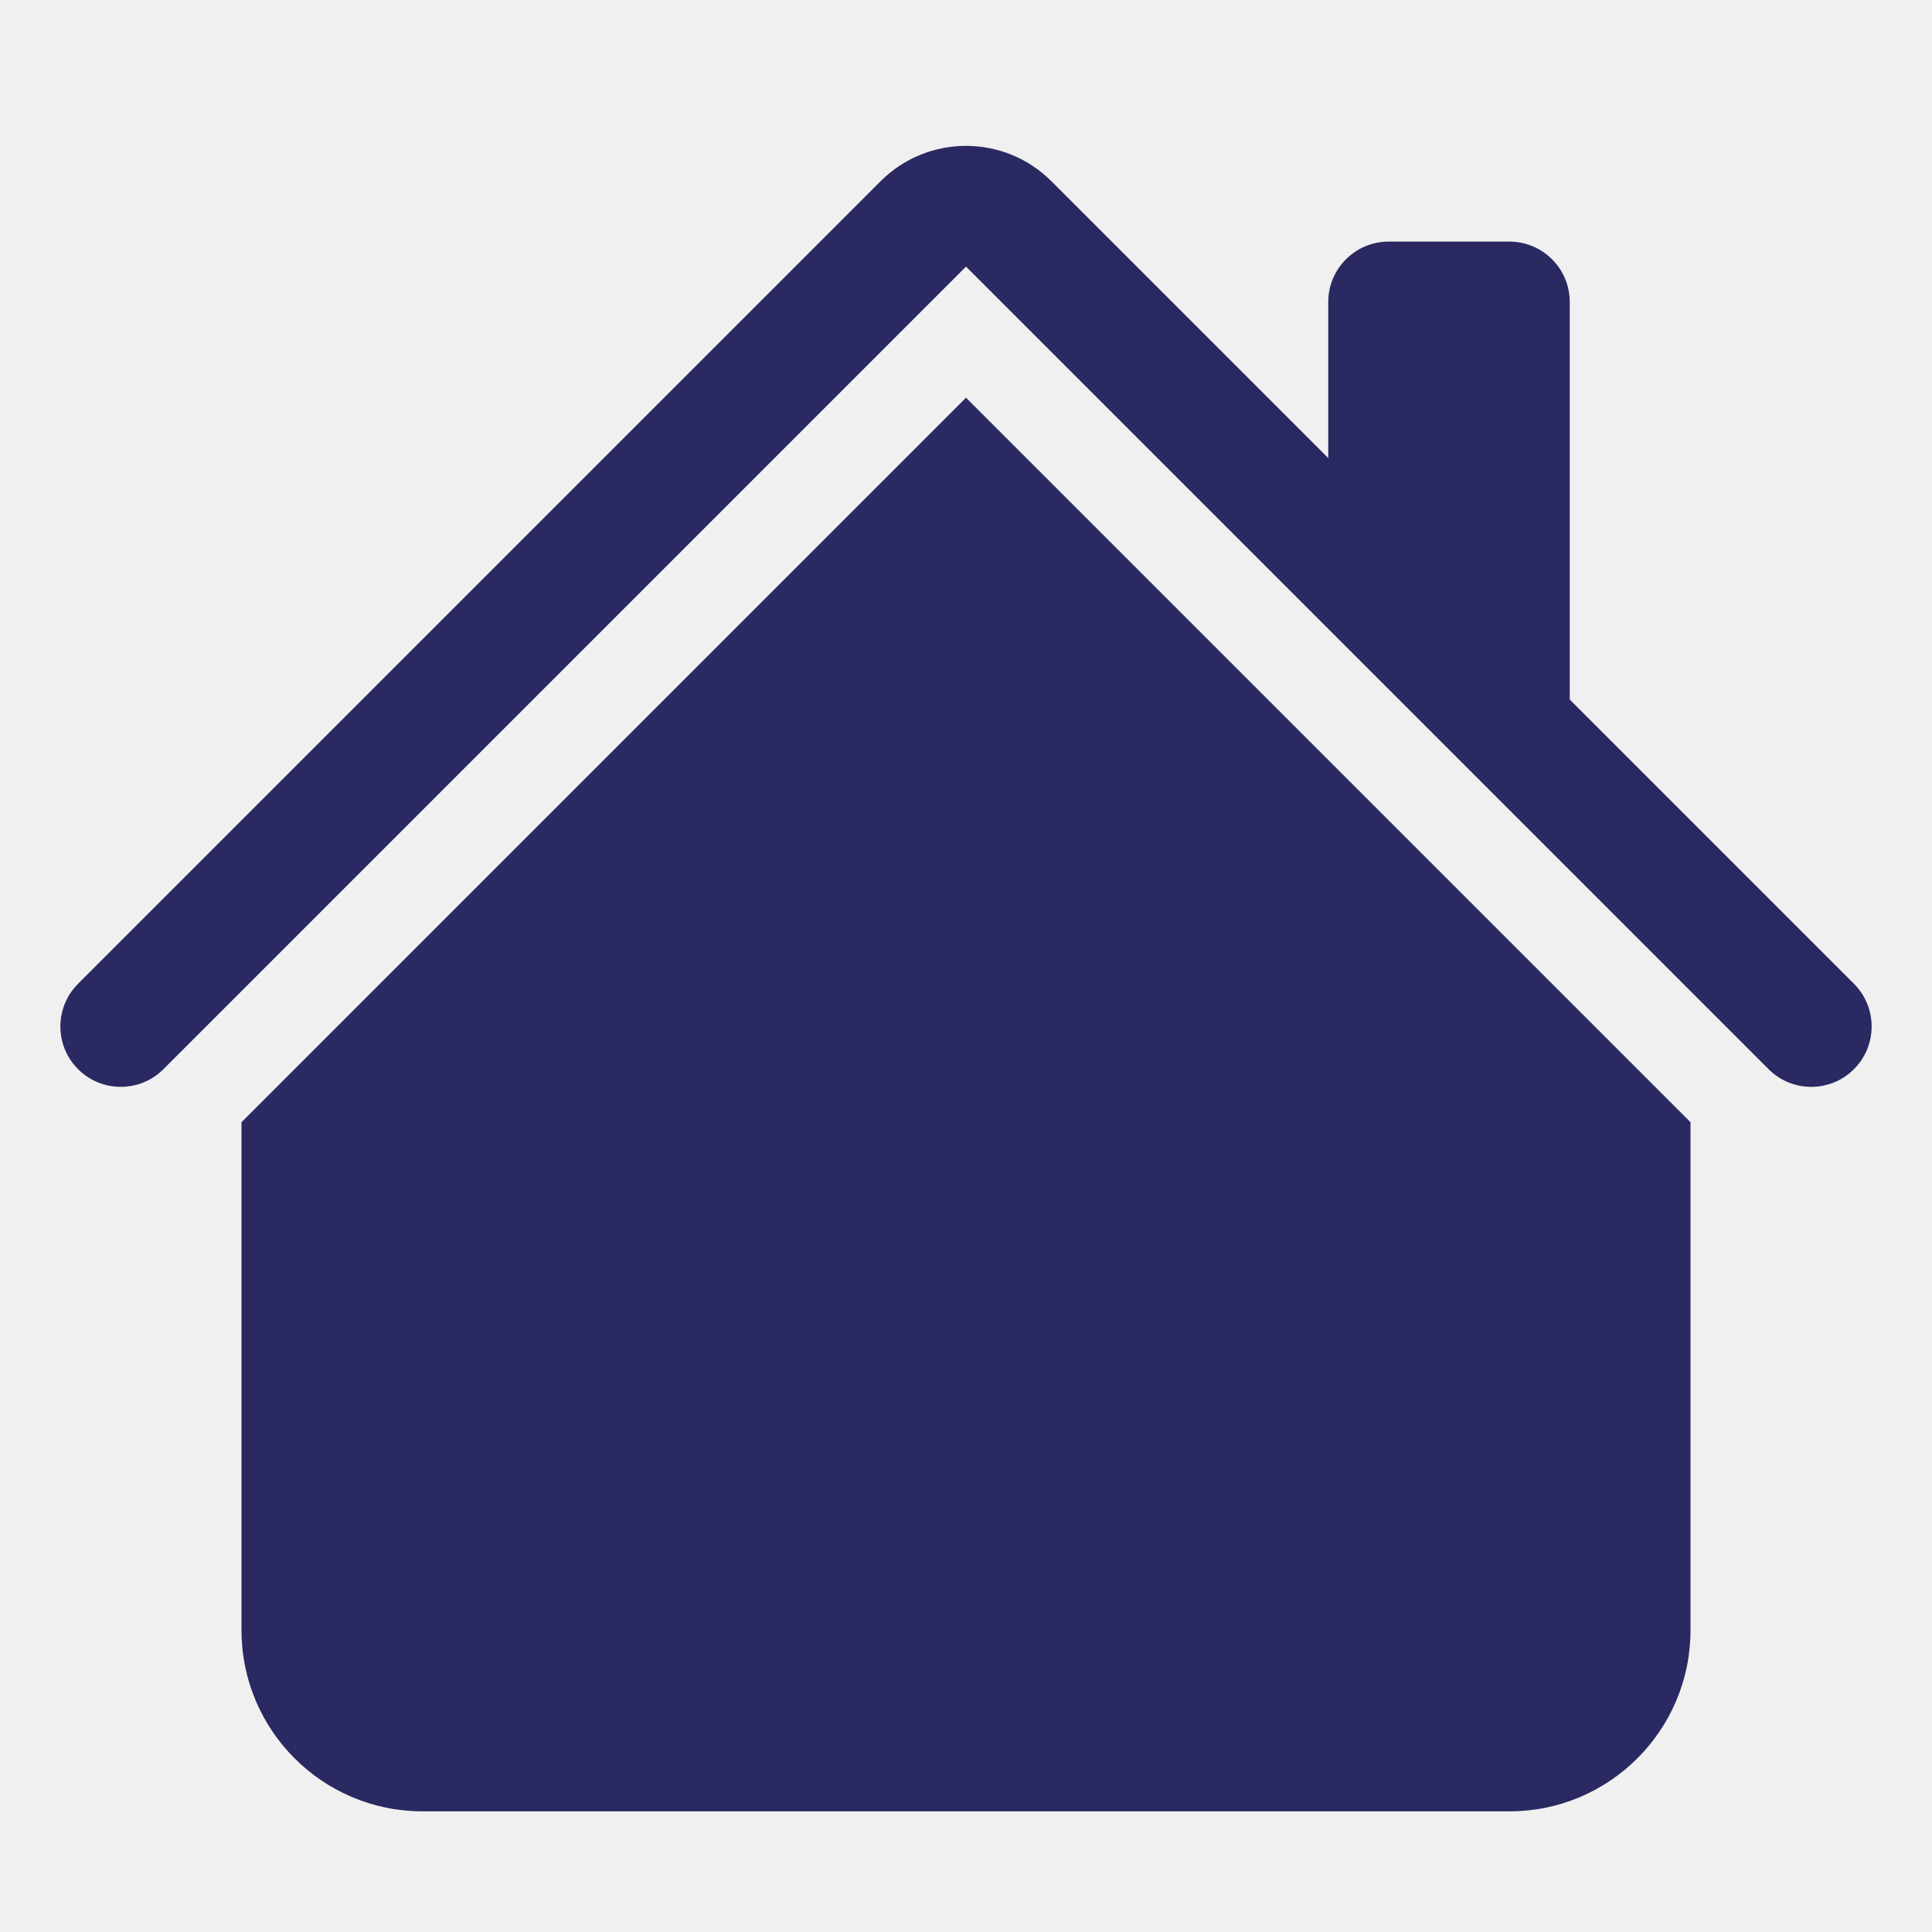
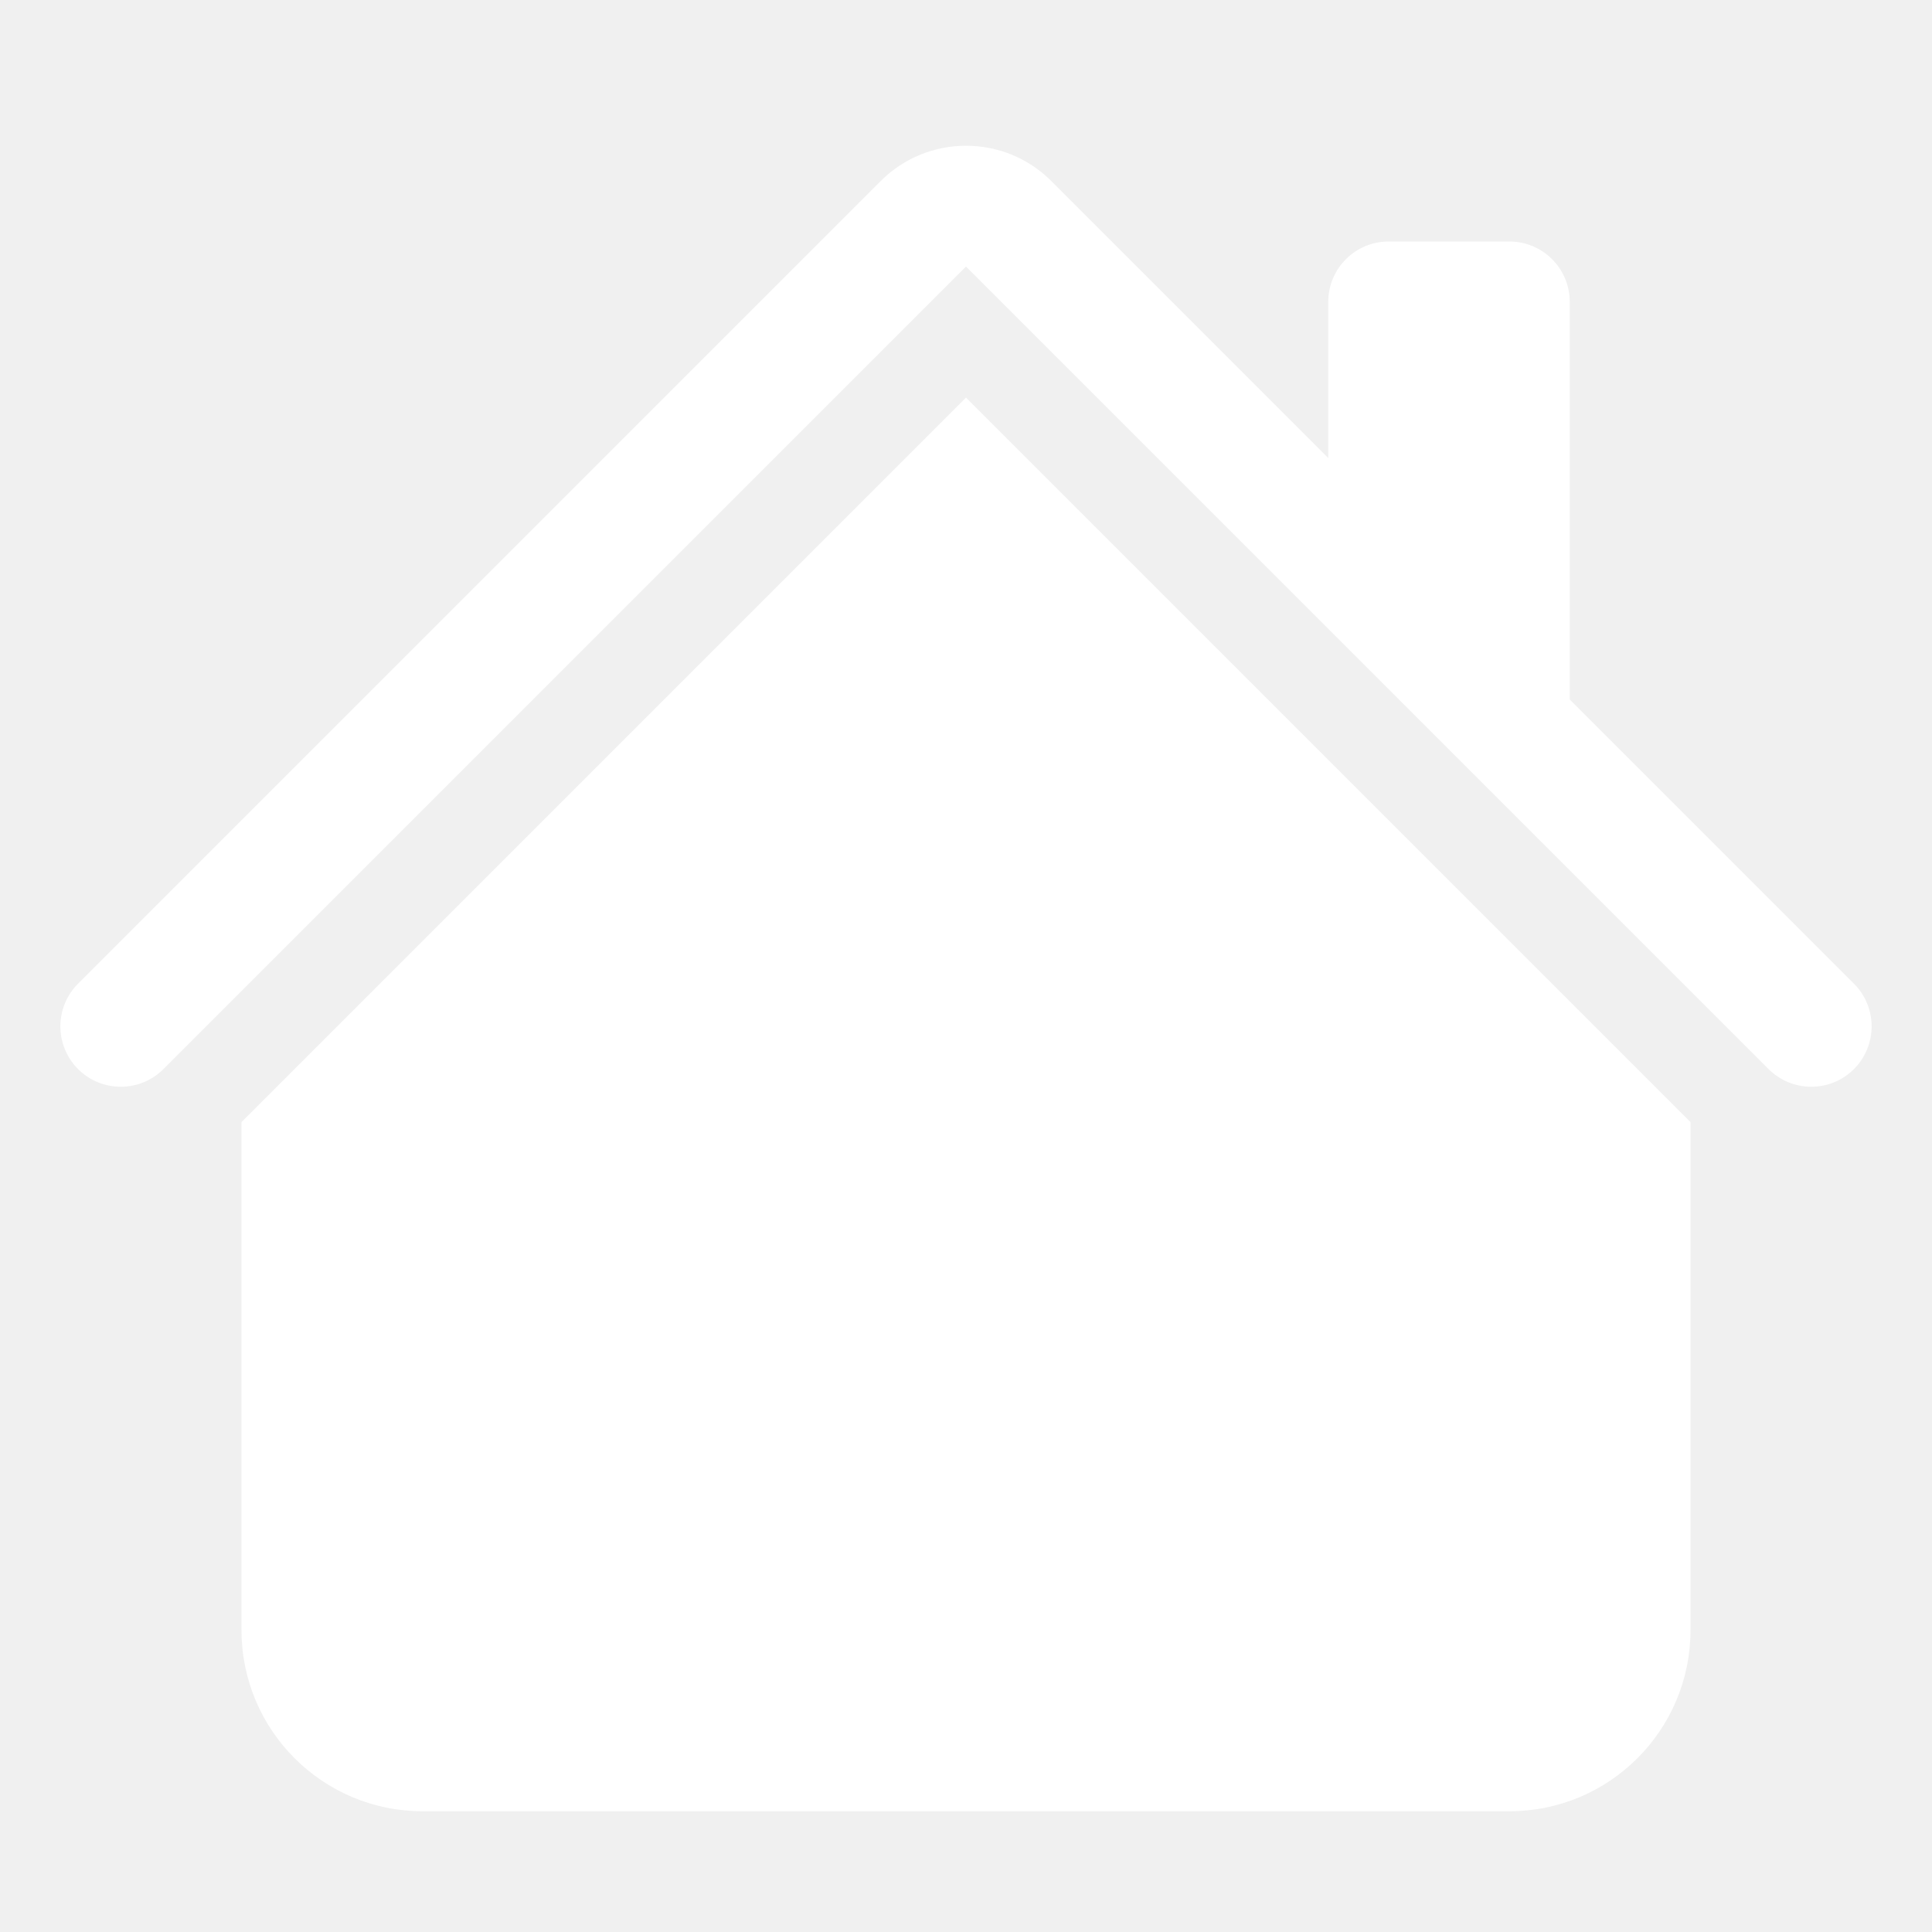
- <svg xmlns="http://www.w3.org/2000/svg" width="20" height="20" viewBox="0 0 20 20" fill="none">
-   <path fill-rule="evenodd" clip-rule="evenodd" d="M10 4.117L17.5 11.617V16.876C17.5 17.911 16.66 18.751 15.625 18.751H4.375C3.339 18.751 2.5 17.911 2.5 16.876V11.617L10 4.117Z" fill="#2A2962" />
-   <path fill-rule="evenodd" clip-rule="evenodd" d="M16.25 3.126V7.501L13.75 5.001V3.126C13.75 2.781 14.03 2.501 14.375 2.501H15.625C15.97 2.501 16.25 2.781 16.25 3.126Z" fill="#2A2962" />
-   <path fill-rule="evenodd" clip-rule="evenodd" d="M9.116 1.876C9.604 1.388 10.396 1.388 10.884 1.876L19.192 10.184C19.436 10.428 19.436 10.824 19.192 11.068C18.948 11.312 18.552 11.312 18.308 11.068L10 2.76L1.692 11.068C1.448 11.312 1.052 11.312 0.808 11.068C0.564 10.824 0.564 10.428 0.808 10.184L9.116 1.876Z" fill="#2A2962" />
+ <svg xmlns="http://www.w3.org/2000/svg" width="40" height="40" viewBox="0 0 40 40" fill="none">
+   <path fill-rule="evenodd" clip-rule="evenodd" d="M20 8.232L35 23.232V33.75C35 35.821 33.321 37.5 31.25 37.5H8.75C6.679 37.5 5 35.821 5 33.75V23.232L20 8.232Z" fill="white" />
+   <path fill-rule="evenodd" clip-rule="evenodd" d="M32.5 6.25V15L27.5 10V6.25C27.5 5.559 28.06 5 28.75 5H31.25C31.94 5 32.5 5.559 32.5 6.25Z" fill="white" />
+   <path fill-rule="evenodd" clip-rule="evenodd" d="M18.232 3.75C19.209 2.773 20.791 2.773 21.768 3.75L38.384 20.366C38.872 20.854 38.872 21.645 38.384 22.134C37.896 22.622 37.104 22.622 36.616 22.134L20 5.518L3.384 22.134C2.896 22.622 2.104 22.622 1.616 22.134C1.128 21.645 1.128 20.854 1.616 20.366L18.232 3.75Z" fill="white" />
</svg>
